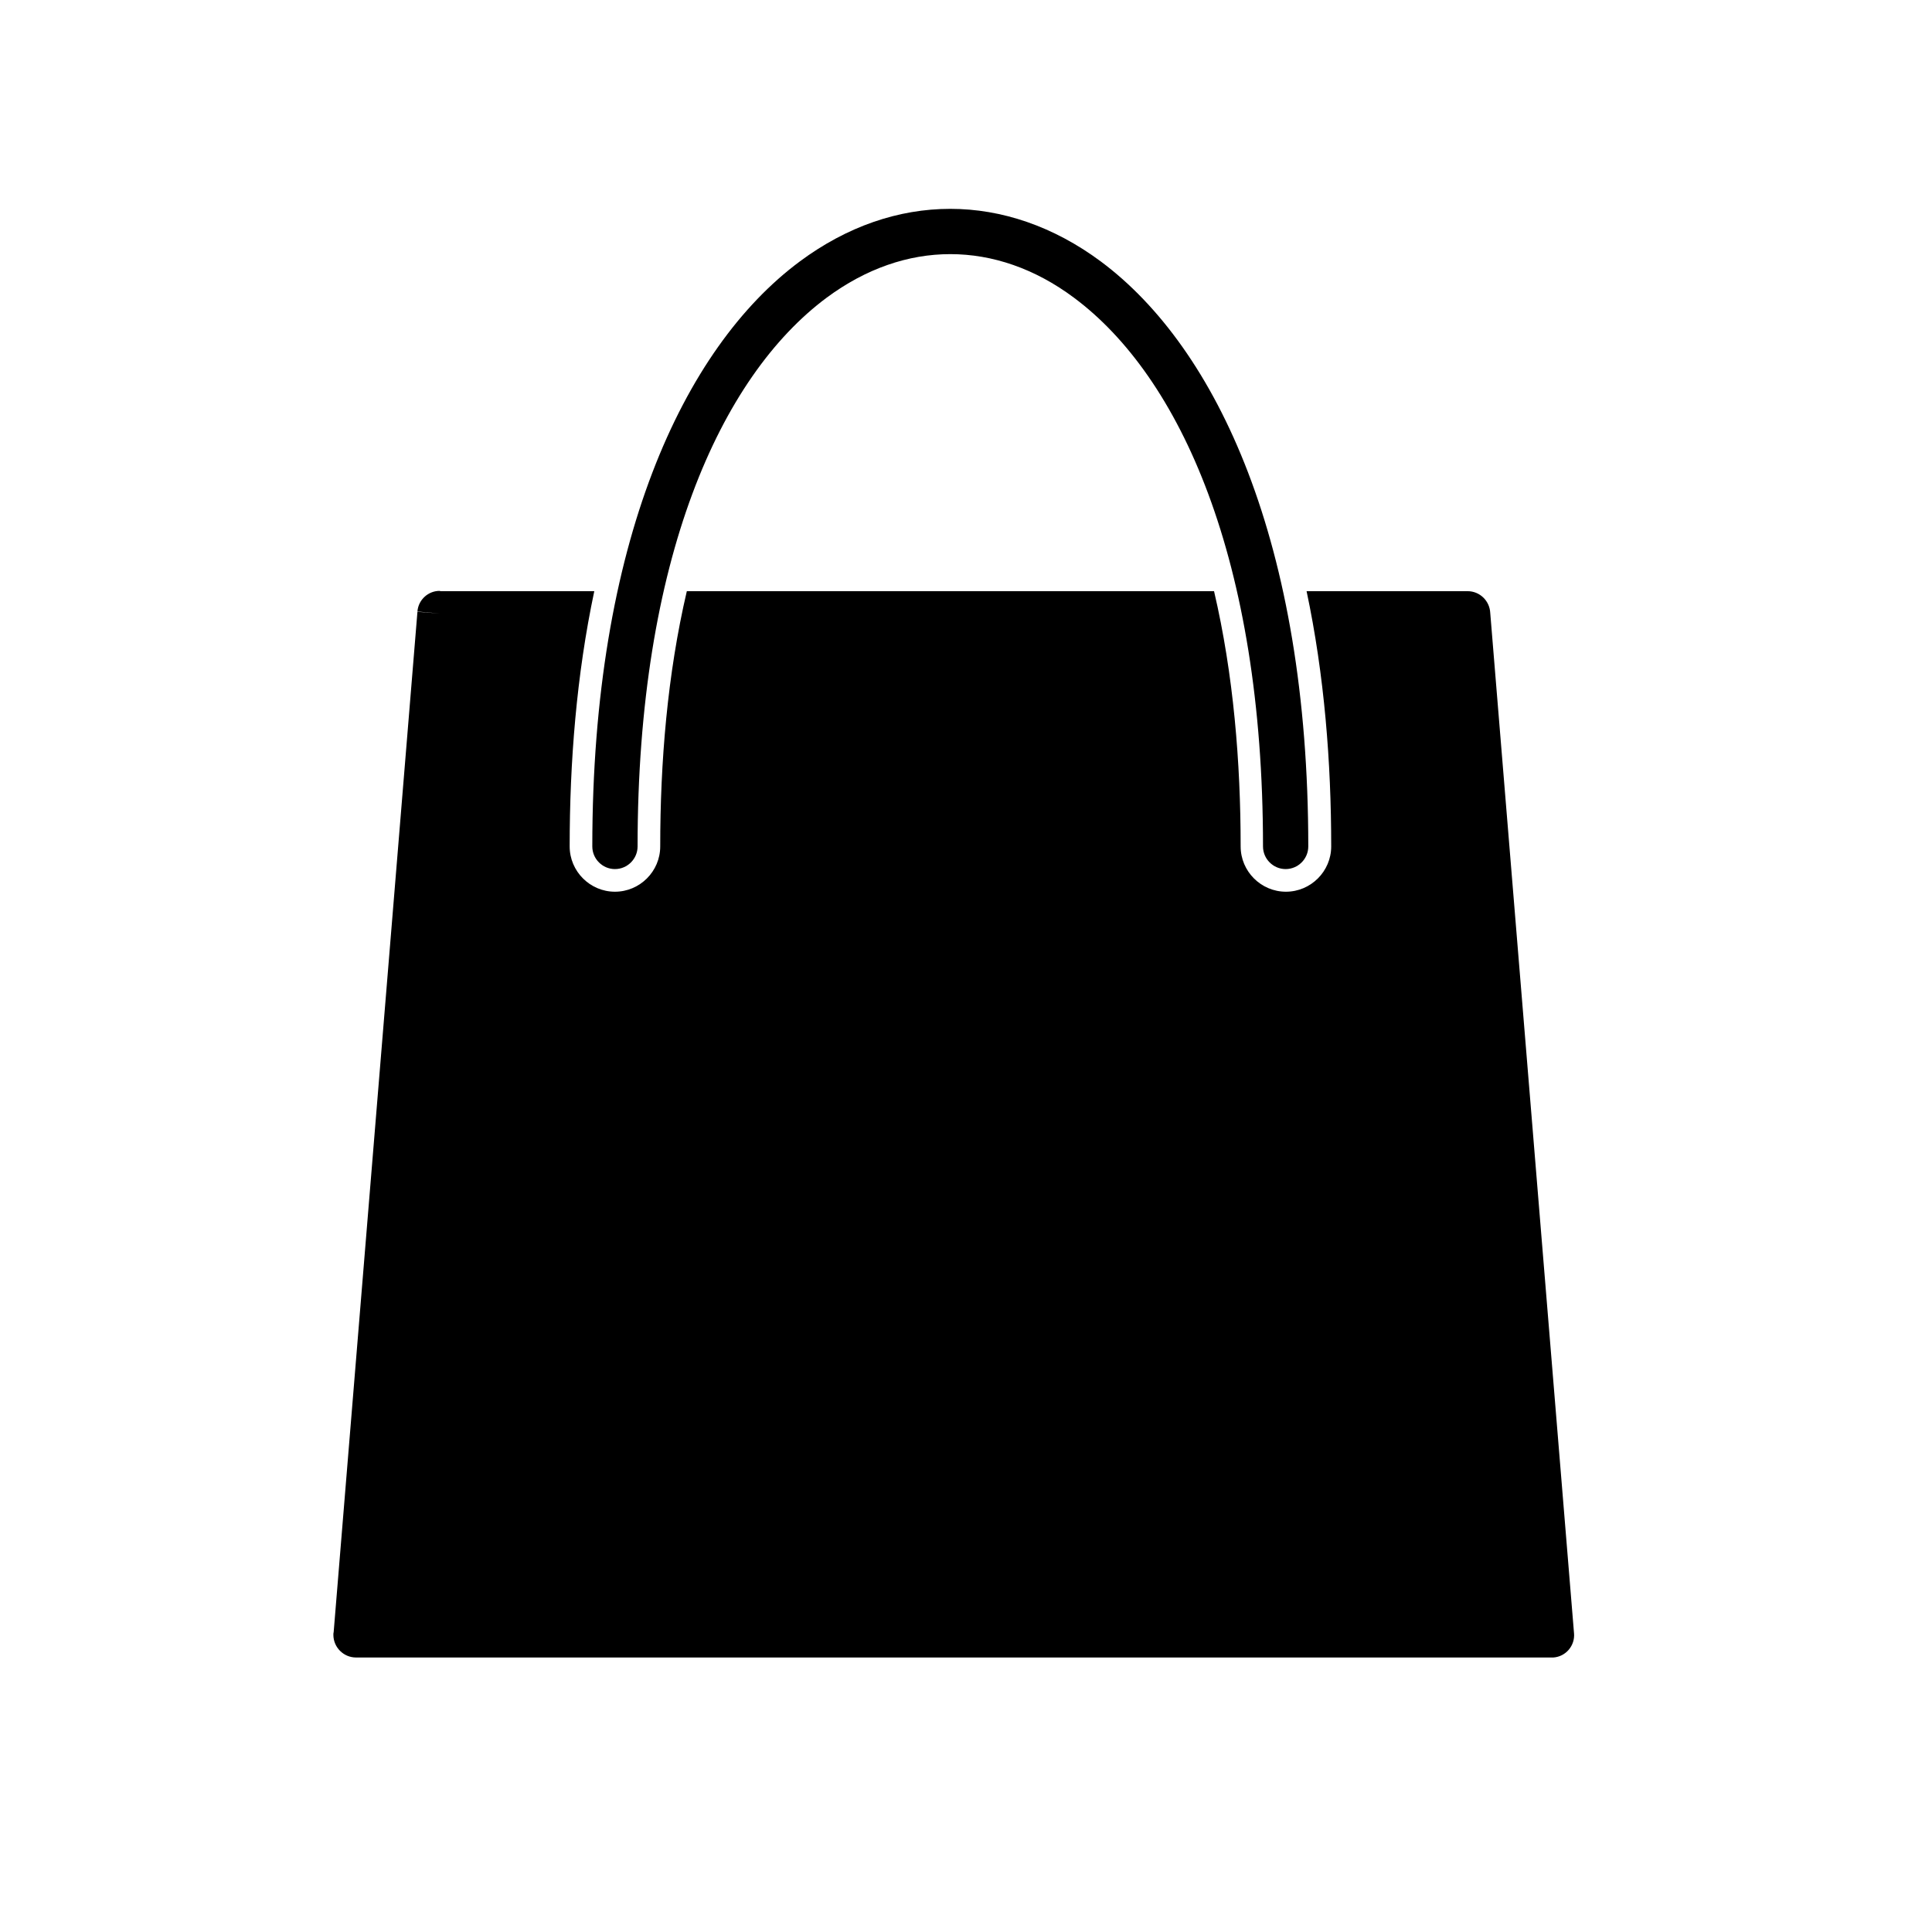
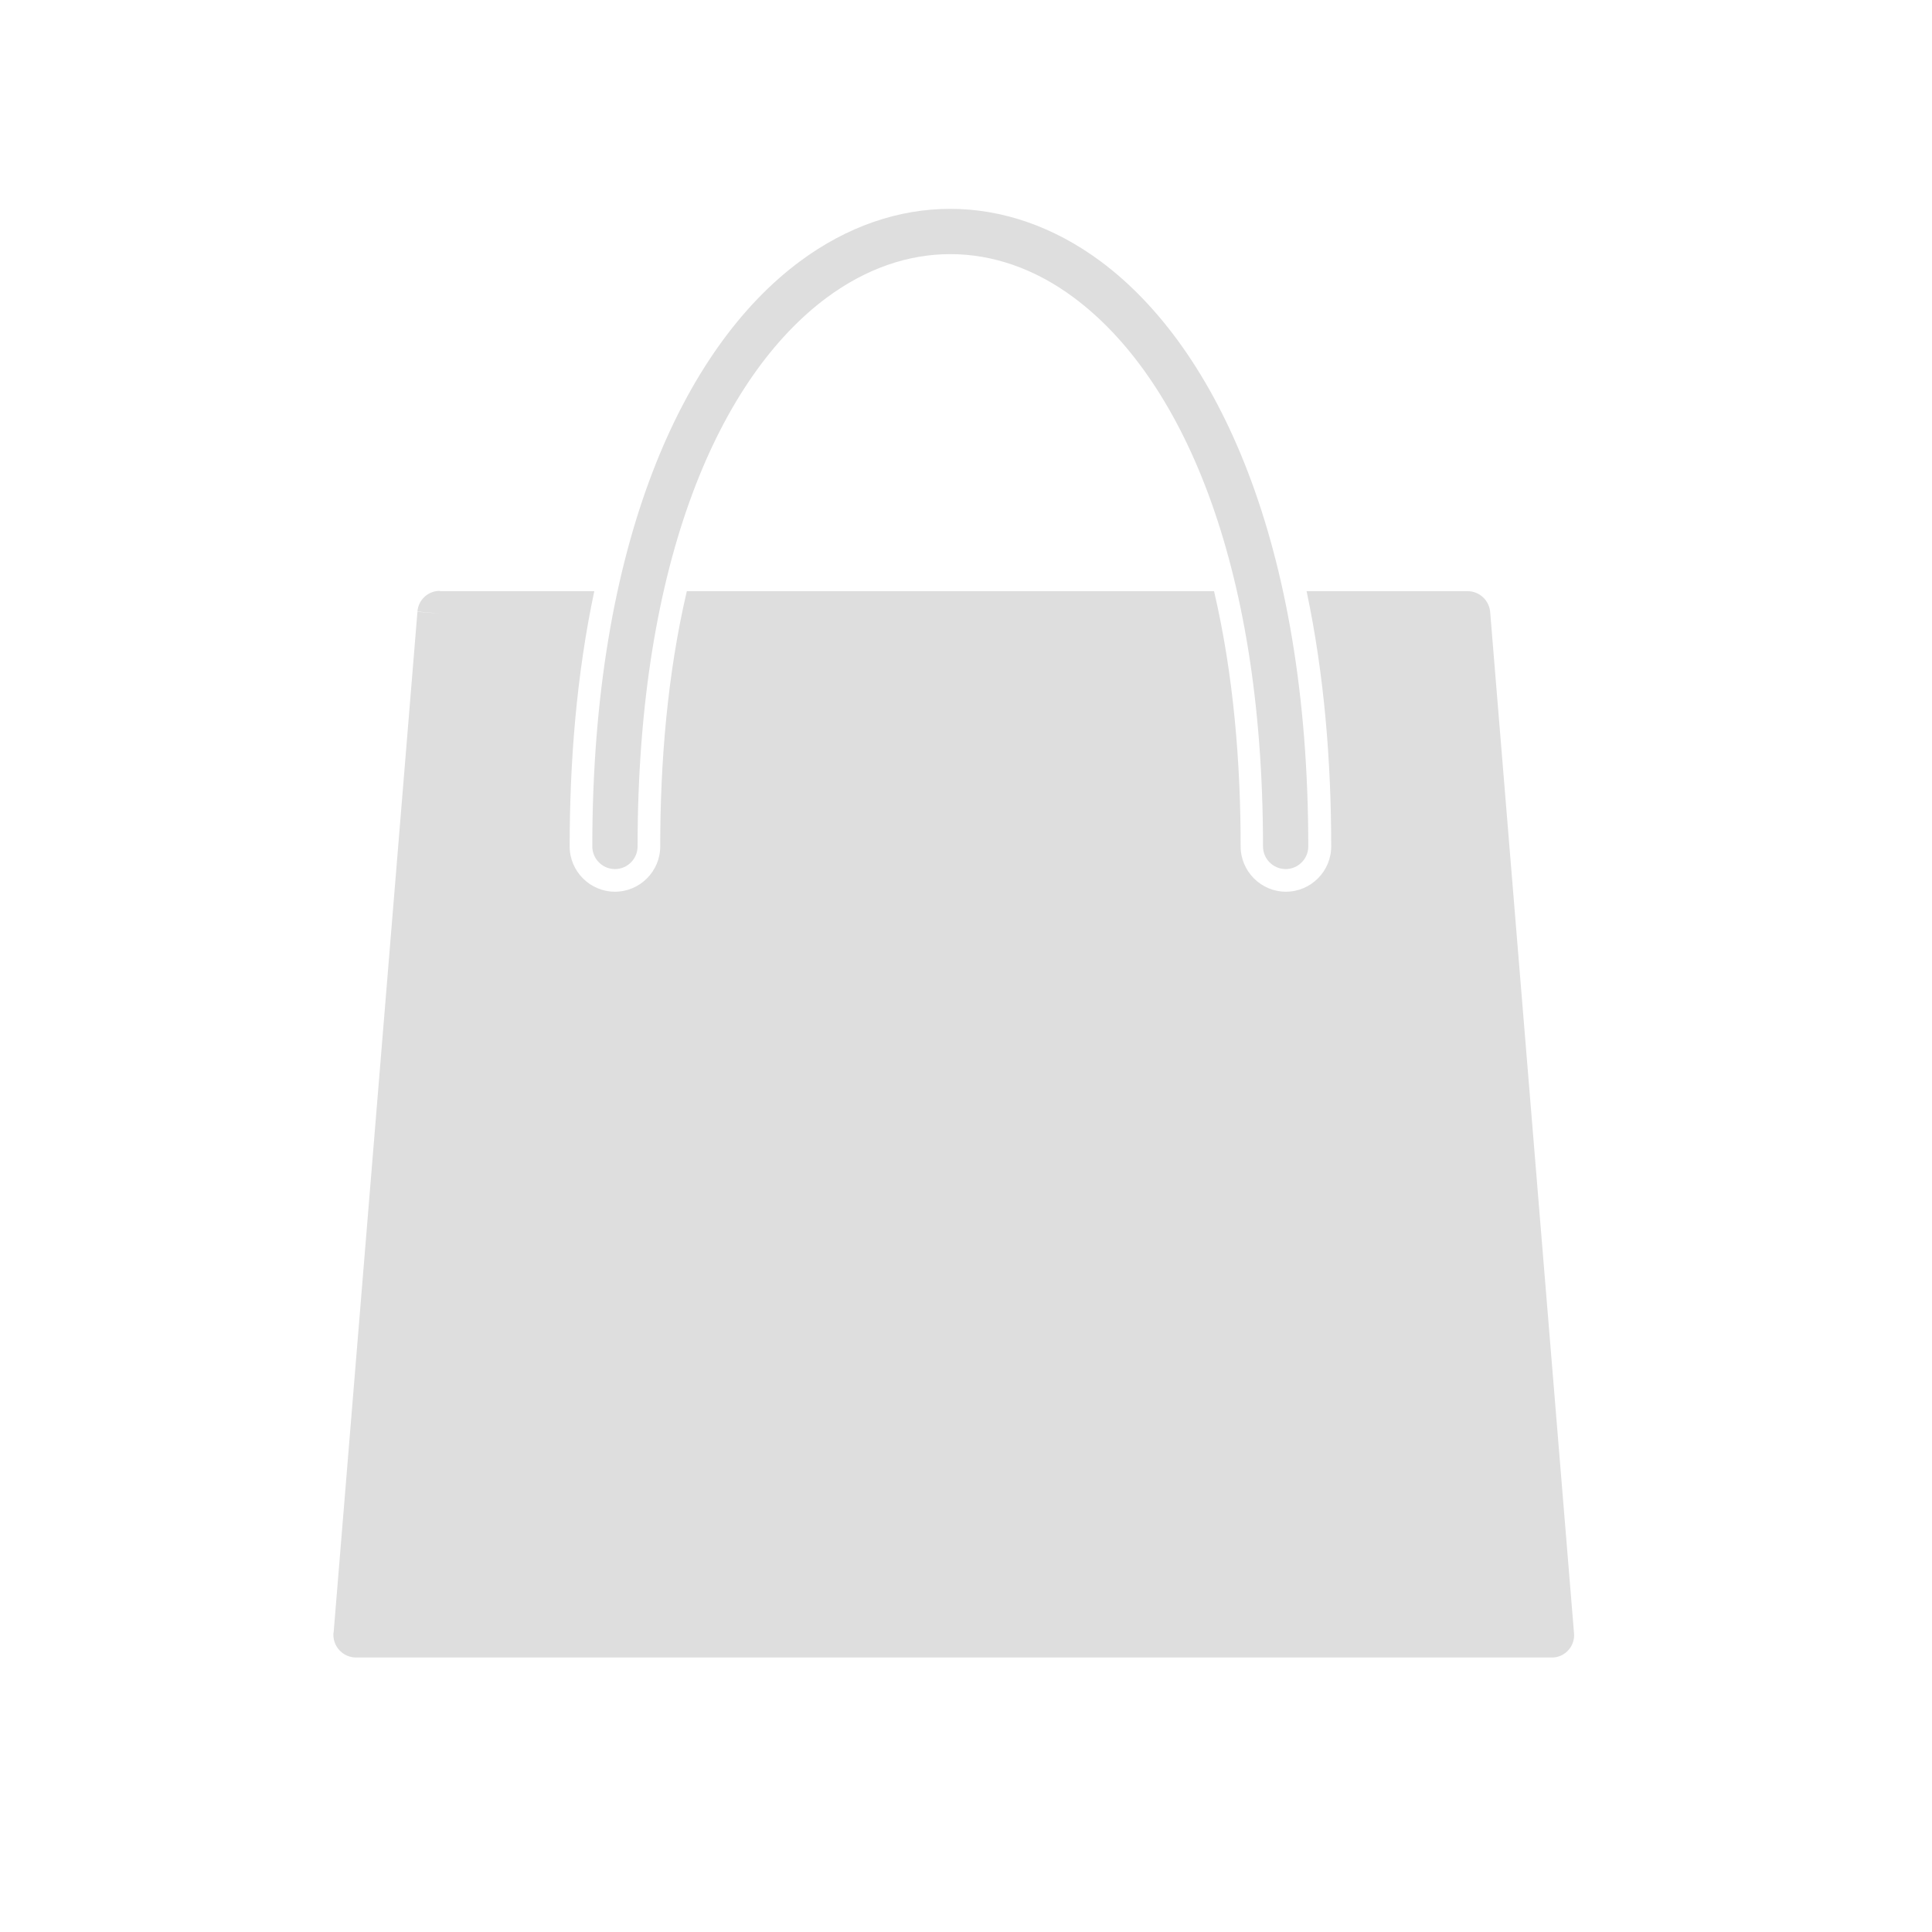
<svg xmlns="http://www.w3.org/2000/svg" height="6.827in" style="shape-rendering:geometricPrecision; text-rendering:geometricPrecision; image-rendering:optimizeQuality; fill-rule:evenodd; clip-rule:evenodd" viewBox="0 0 6.827 6.827" width="6.827in" xml:space="preserve">
  <defs>
    <style type="text/css">
   
    .fil1 {fill:none}
-     .fil0 {fill:black;fill-rule:nonzero}
+     .fil0 {fill:#dedede;fill-rule:nonzero}
   
  </style>
  </defs>
  <g id="Layer_x0020_1">
    <path class="fil0" d="M1.555 2.089l0.545 0c-0.063,0.297 -0.087,0.605 -0.087,0.902 0,0.088 0.072,0.16 0.16,0.16 0.088,0 0.16,-0.072 0.16,-0.16 0,-0.296 0.025,-0.607 0.094,-0.902l1.863 0c0.069,0.295 0.094,0.606 0.094,0.902 0,0.088 0.072,0.16 0.16,0.16 0.088,0 0.16,-0.072 0.16,-0.16 0,-0.297 -0.024,-0.605 -0.087,-0.902l0.569 0c0.043,0 0.078,0.034 0.08,0.077l0.296 3.605 6.69291e-005 -3.93701e-006c0.004,0.044 -0.029,0.083 -0.073,0.086 -0.002,0 -0.004,0 -0.007,0l-4.224 0c-0.044,0 -0.08,-0.036 -0.08,-0.08 0,-0.003 0,-0.007 0.001,-0.01l0.296 -3.605 0.08 0.006 -0.08 -0.007c0.003,-0.042 0.039,-0.074 0.08,-0.073z" />
    <path class="fil0" d="M2.093 2.991c0,0.044 0.036,0.08 0.08,0.08 0.044,0 0.08,-0.036 0.08,-0.08 0,-1.015 0.293,-1.66 0.668,-1.939 0.139,-0.103 0.288,-0.154 0.437,-0.154 0.149,0 0.299,0.051 0.437,0.154 0.375,0.279 0.668,0.924 0.668,1.939 0,0.044 0.036,0.08 0.08,0.08 0.044,0 0.08,-0.036 0.08,-0.08 0,-1.071 -0.322,-1.761 -0.733,-2.067 -0.167,-0.124 -0.35,-0.186 -0.532,-0.186 -0.183,0 -0.365,0.062 -0.532,0.186 -0.412,0.306 -0.733,0.996 -0.733,2.067z" />
  </g>
  <rect class="fil1" height="6.827" width="6.827" />
</svg>
